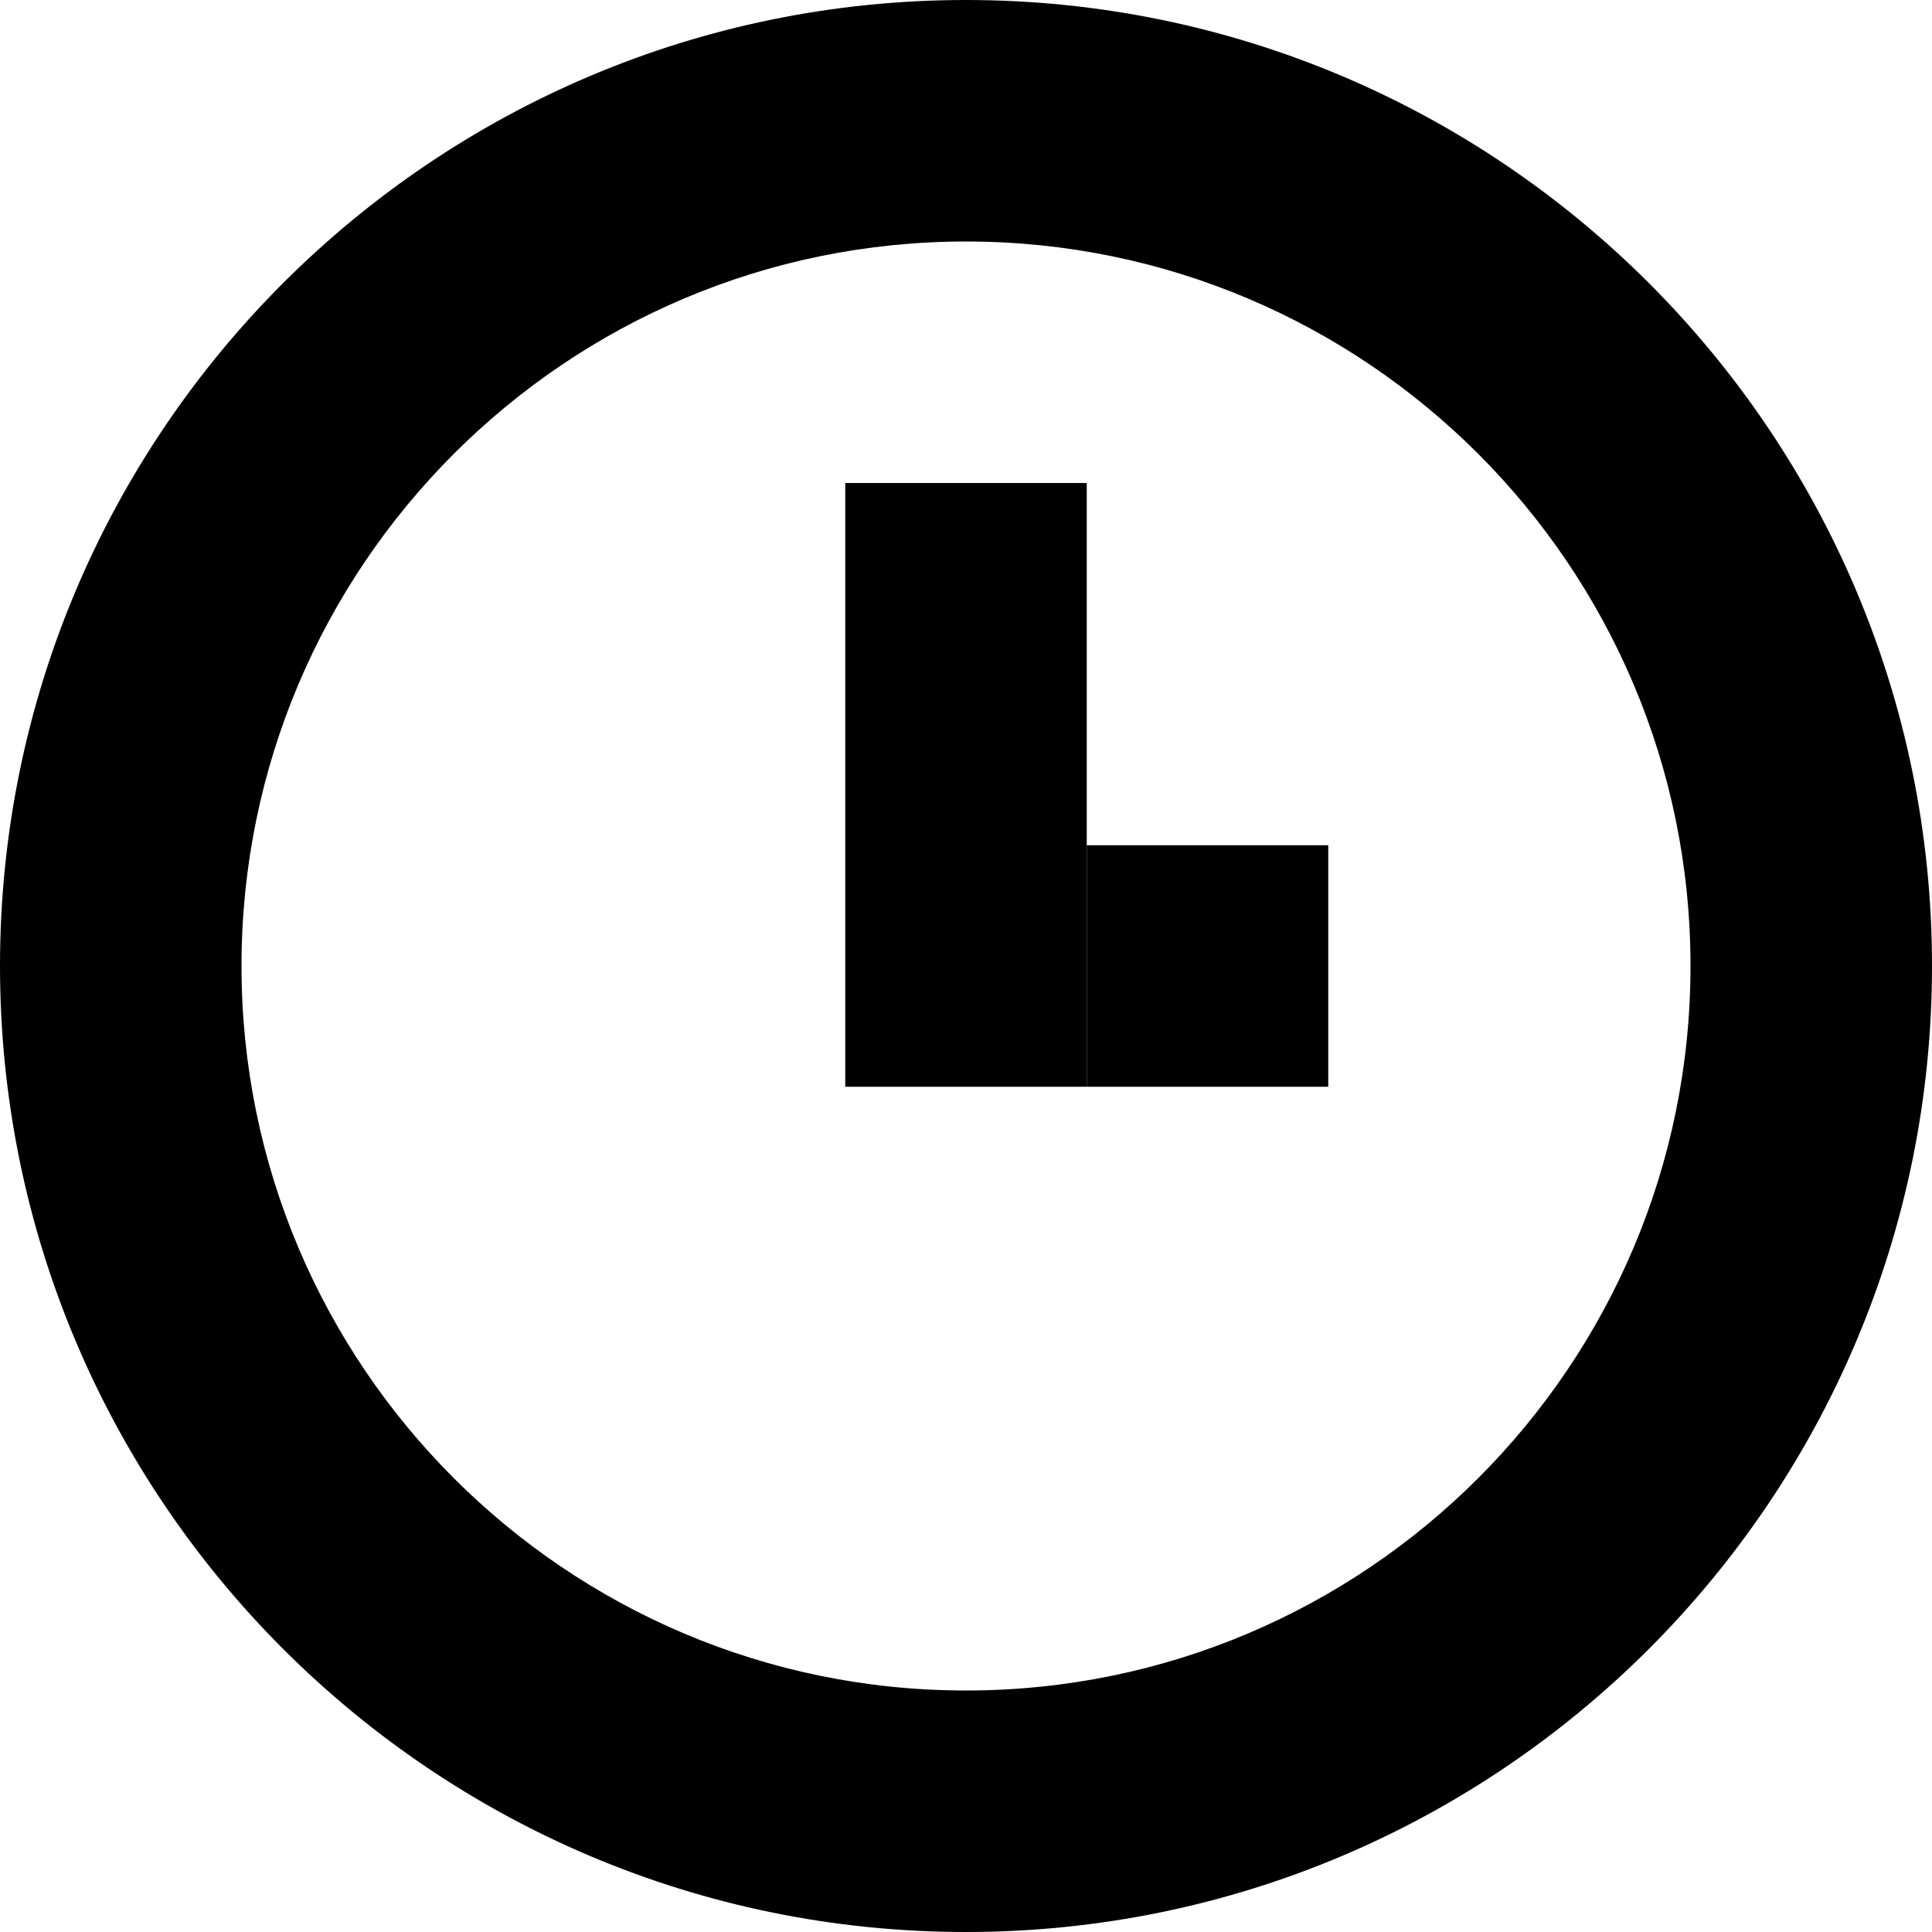
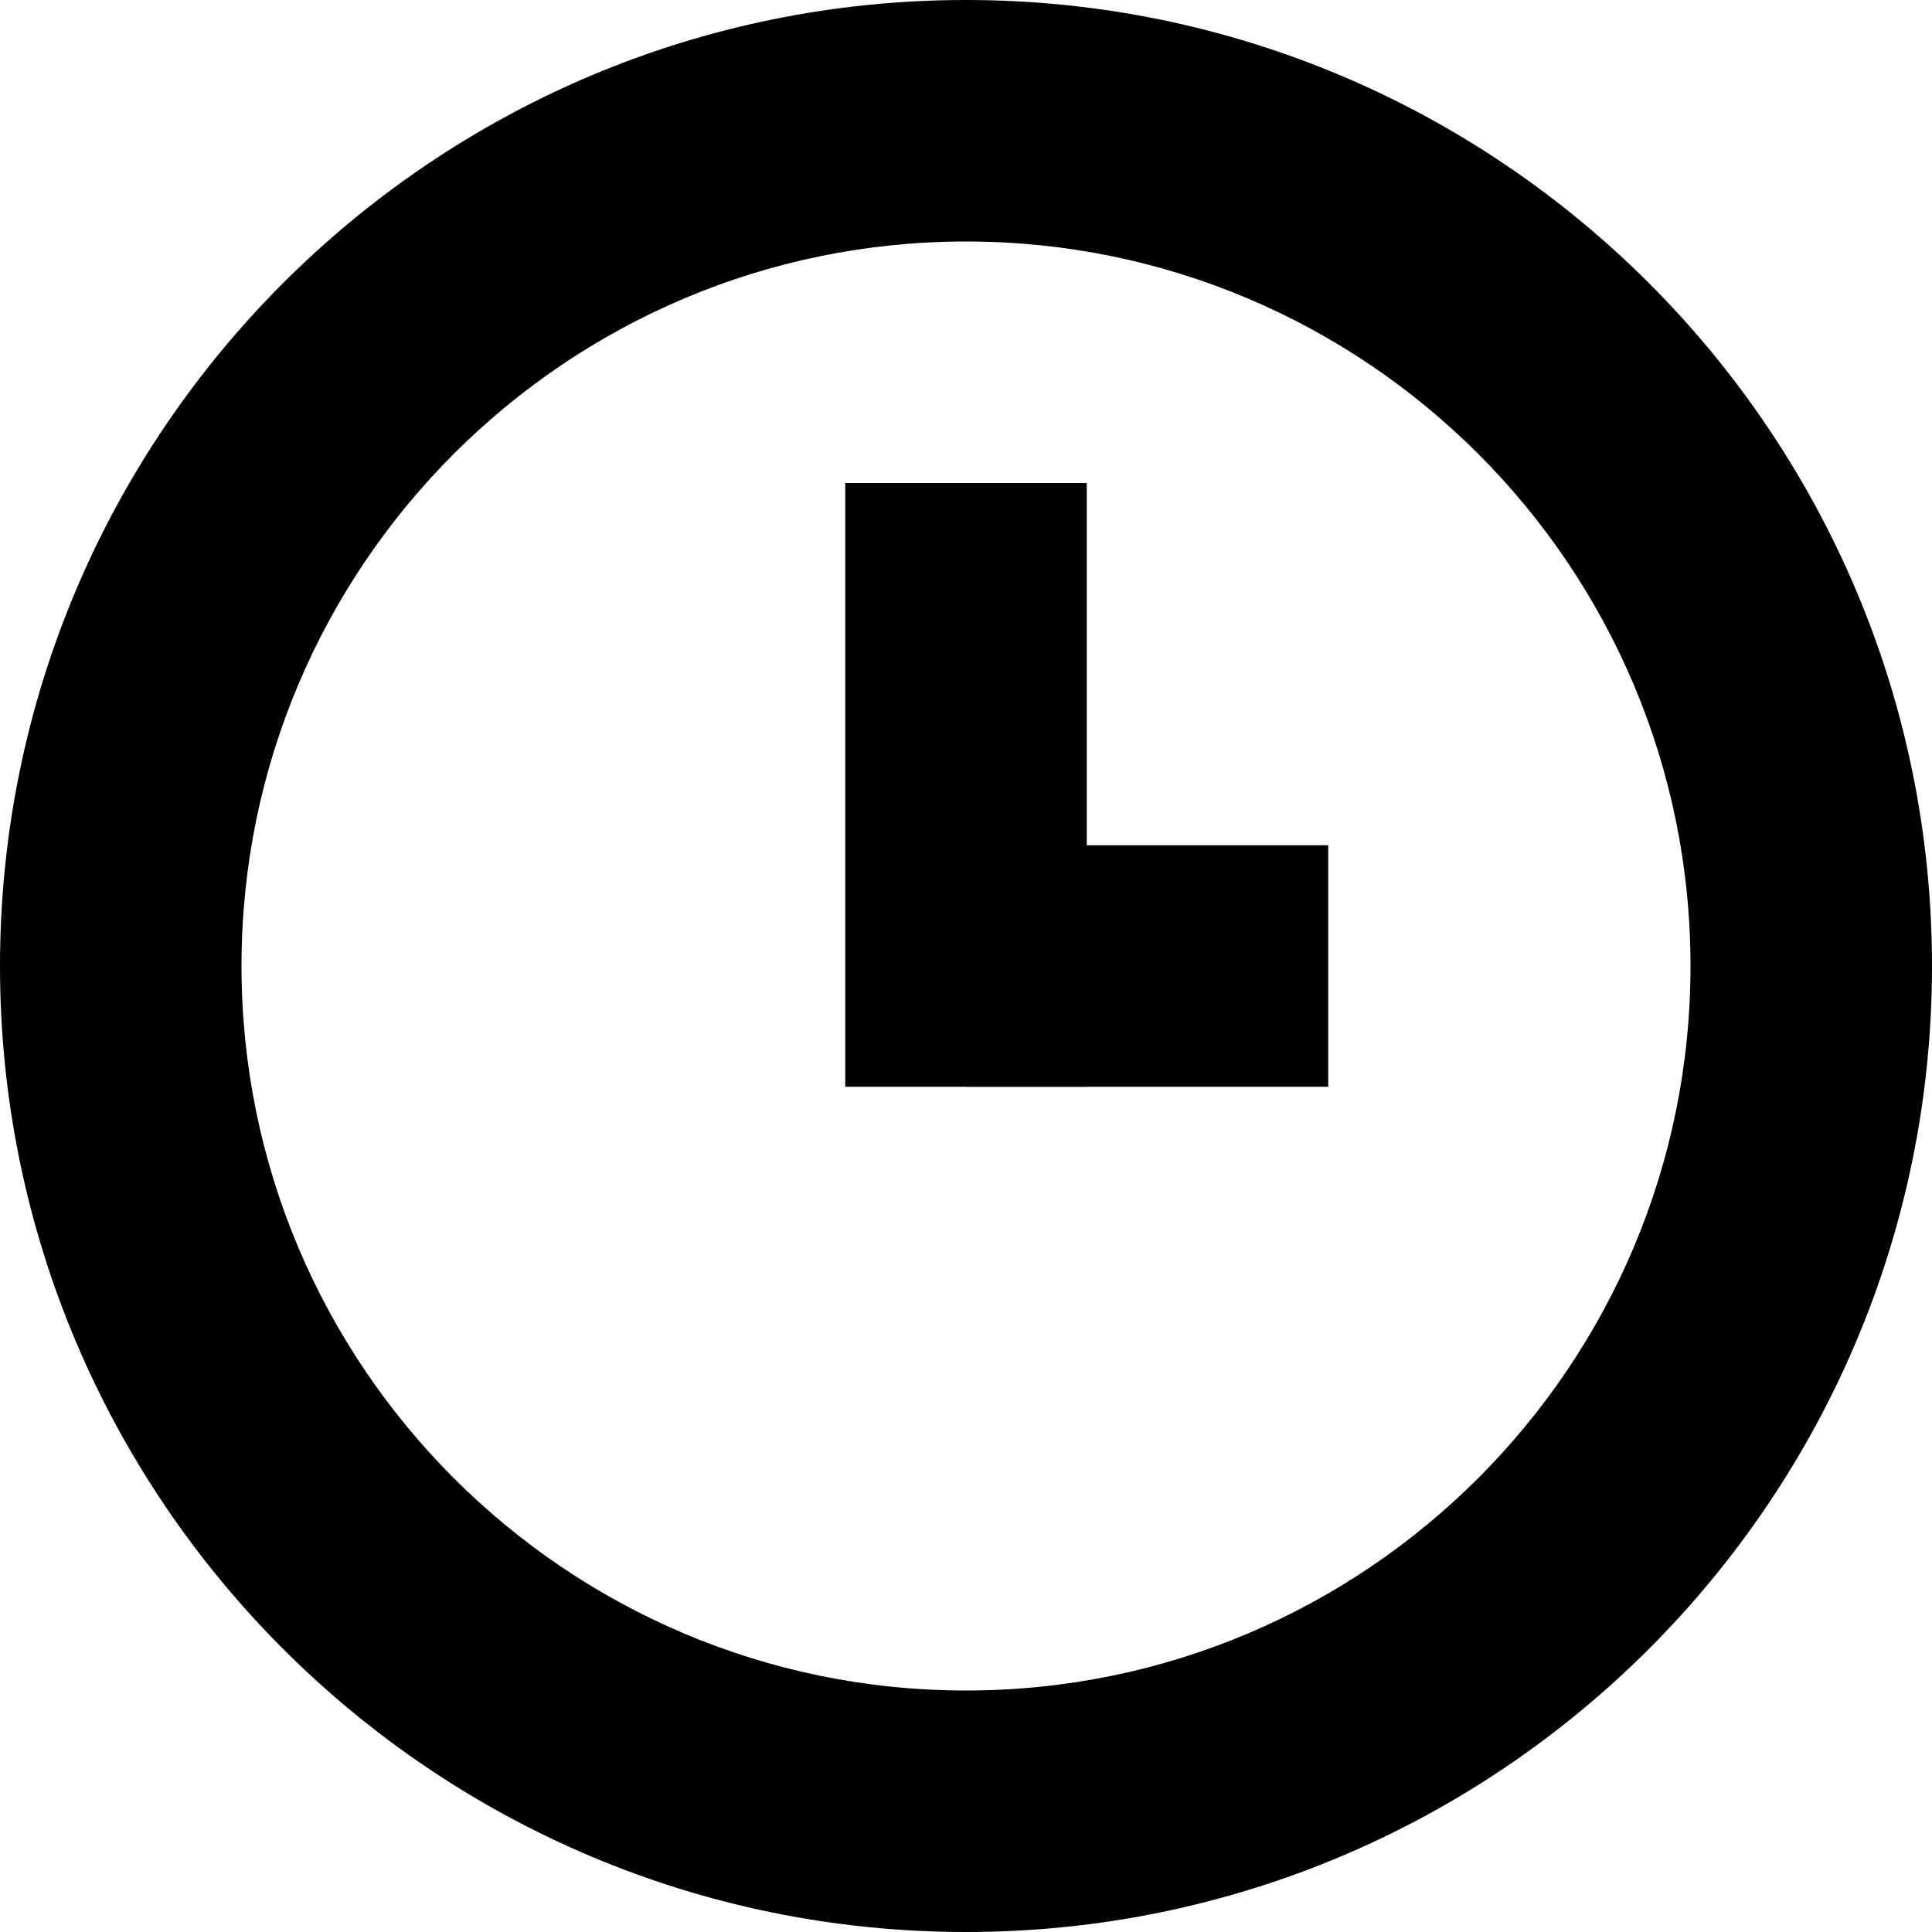
<svg xmlns="http://www.w3.org/2000/svg" width="100%" height="100%" viewBox="0 0 16 16" version="1.1" xml:space="preserve" style="fill-rule:evenodd;clip-rule:evenodd;stroke-linejoin:round;stroke-miterlimit:2;">
  <g transform="matrix(1,0,0,1,-112,0)">
    <g id="time" transform="matrix(1,0,0,1,112,0)">
      <rect x="0" y="0" width="16" height="16" style="fill:none;" />
      <g transform="matrix(1,0,0,1,-112,0)">
        <path d="M120,0C124.415,0 128,3.585 128,8C128,12.415 124.415,16 120,16C115.585,16 112,12.415 112,8C112,3.585 115.585,0 120,0ZM120,2C123.311,2 126,4.689 126,8C126,11.311 123.311,14 120,14C116.689,14 114,11.311 114,8C114,4.689 116.689,2 120,2Z" />
      </g>
      <g transform="matrix(1,0,0,1,-112,0)">
        <rect x="119" y="4" width="2" height="5" />
      </g>
-       <g transform="matrix(1,0,0,1,-112,0)">
+       <g transform="matrix(1.5,0,0,1,-173.5,0)">
        <rect x="121" y="7" width="2" height="2" />
      </g>
    </g>
  </g>
</svg>
